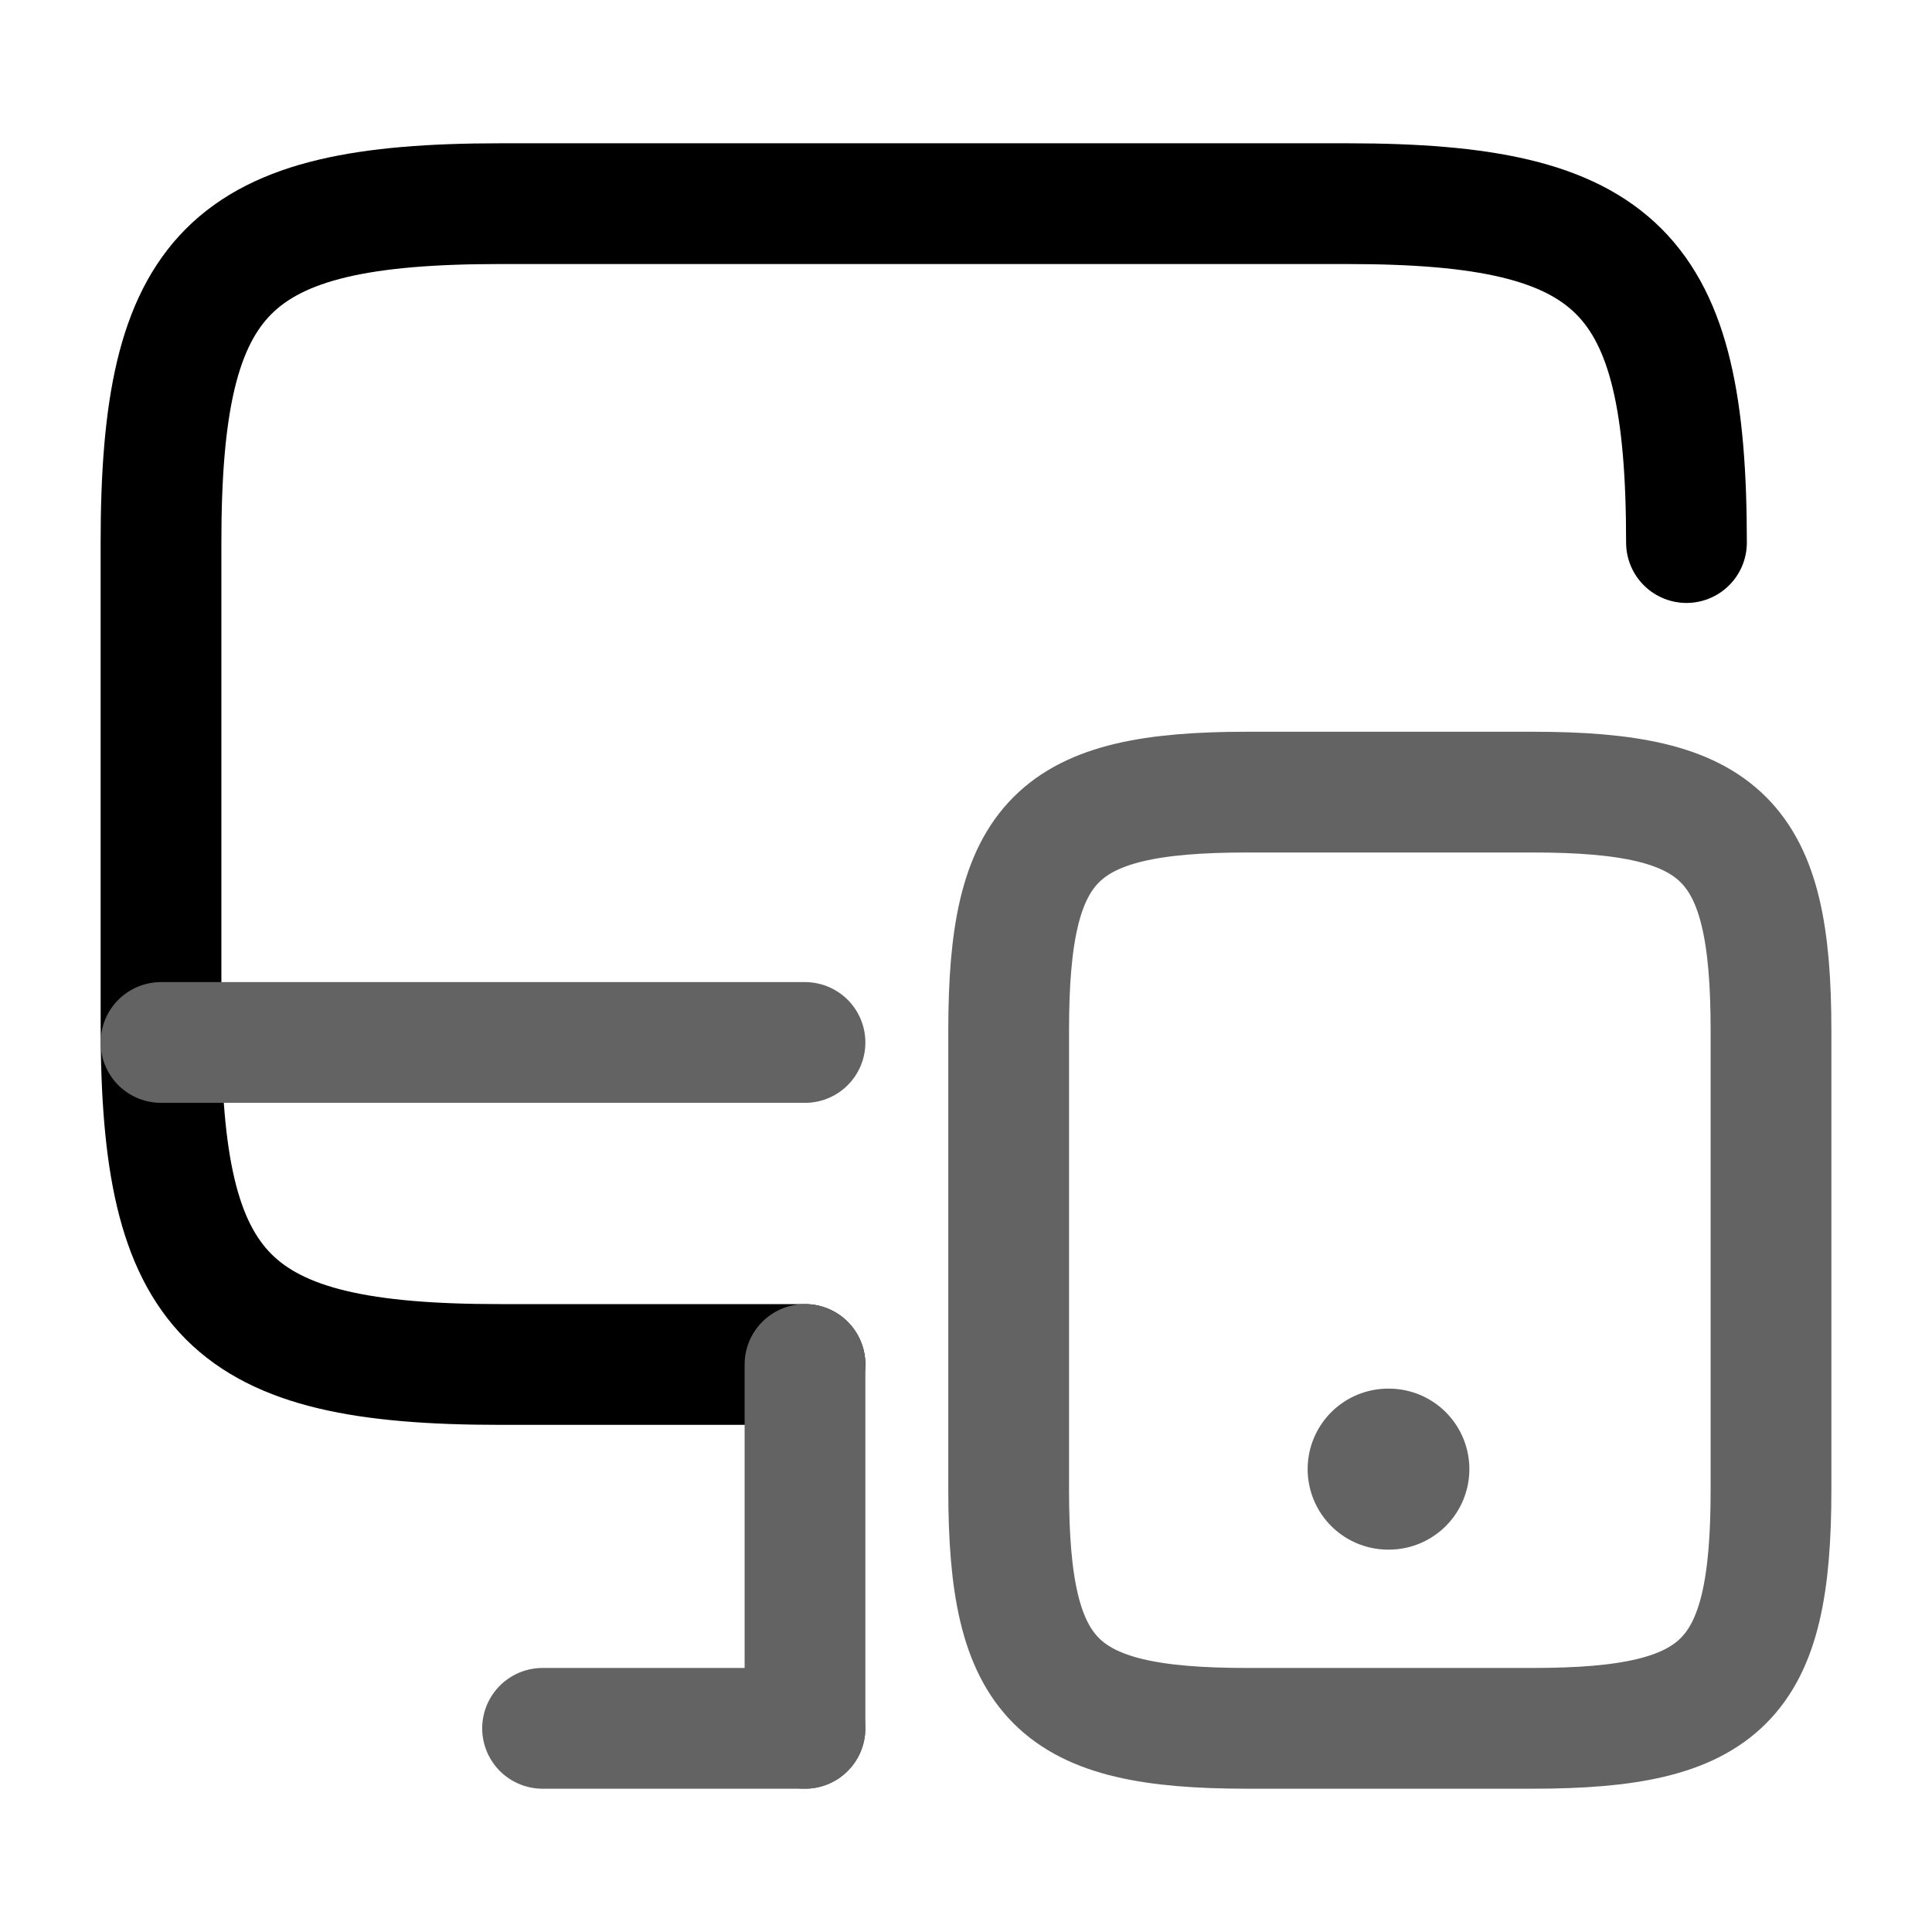
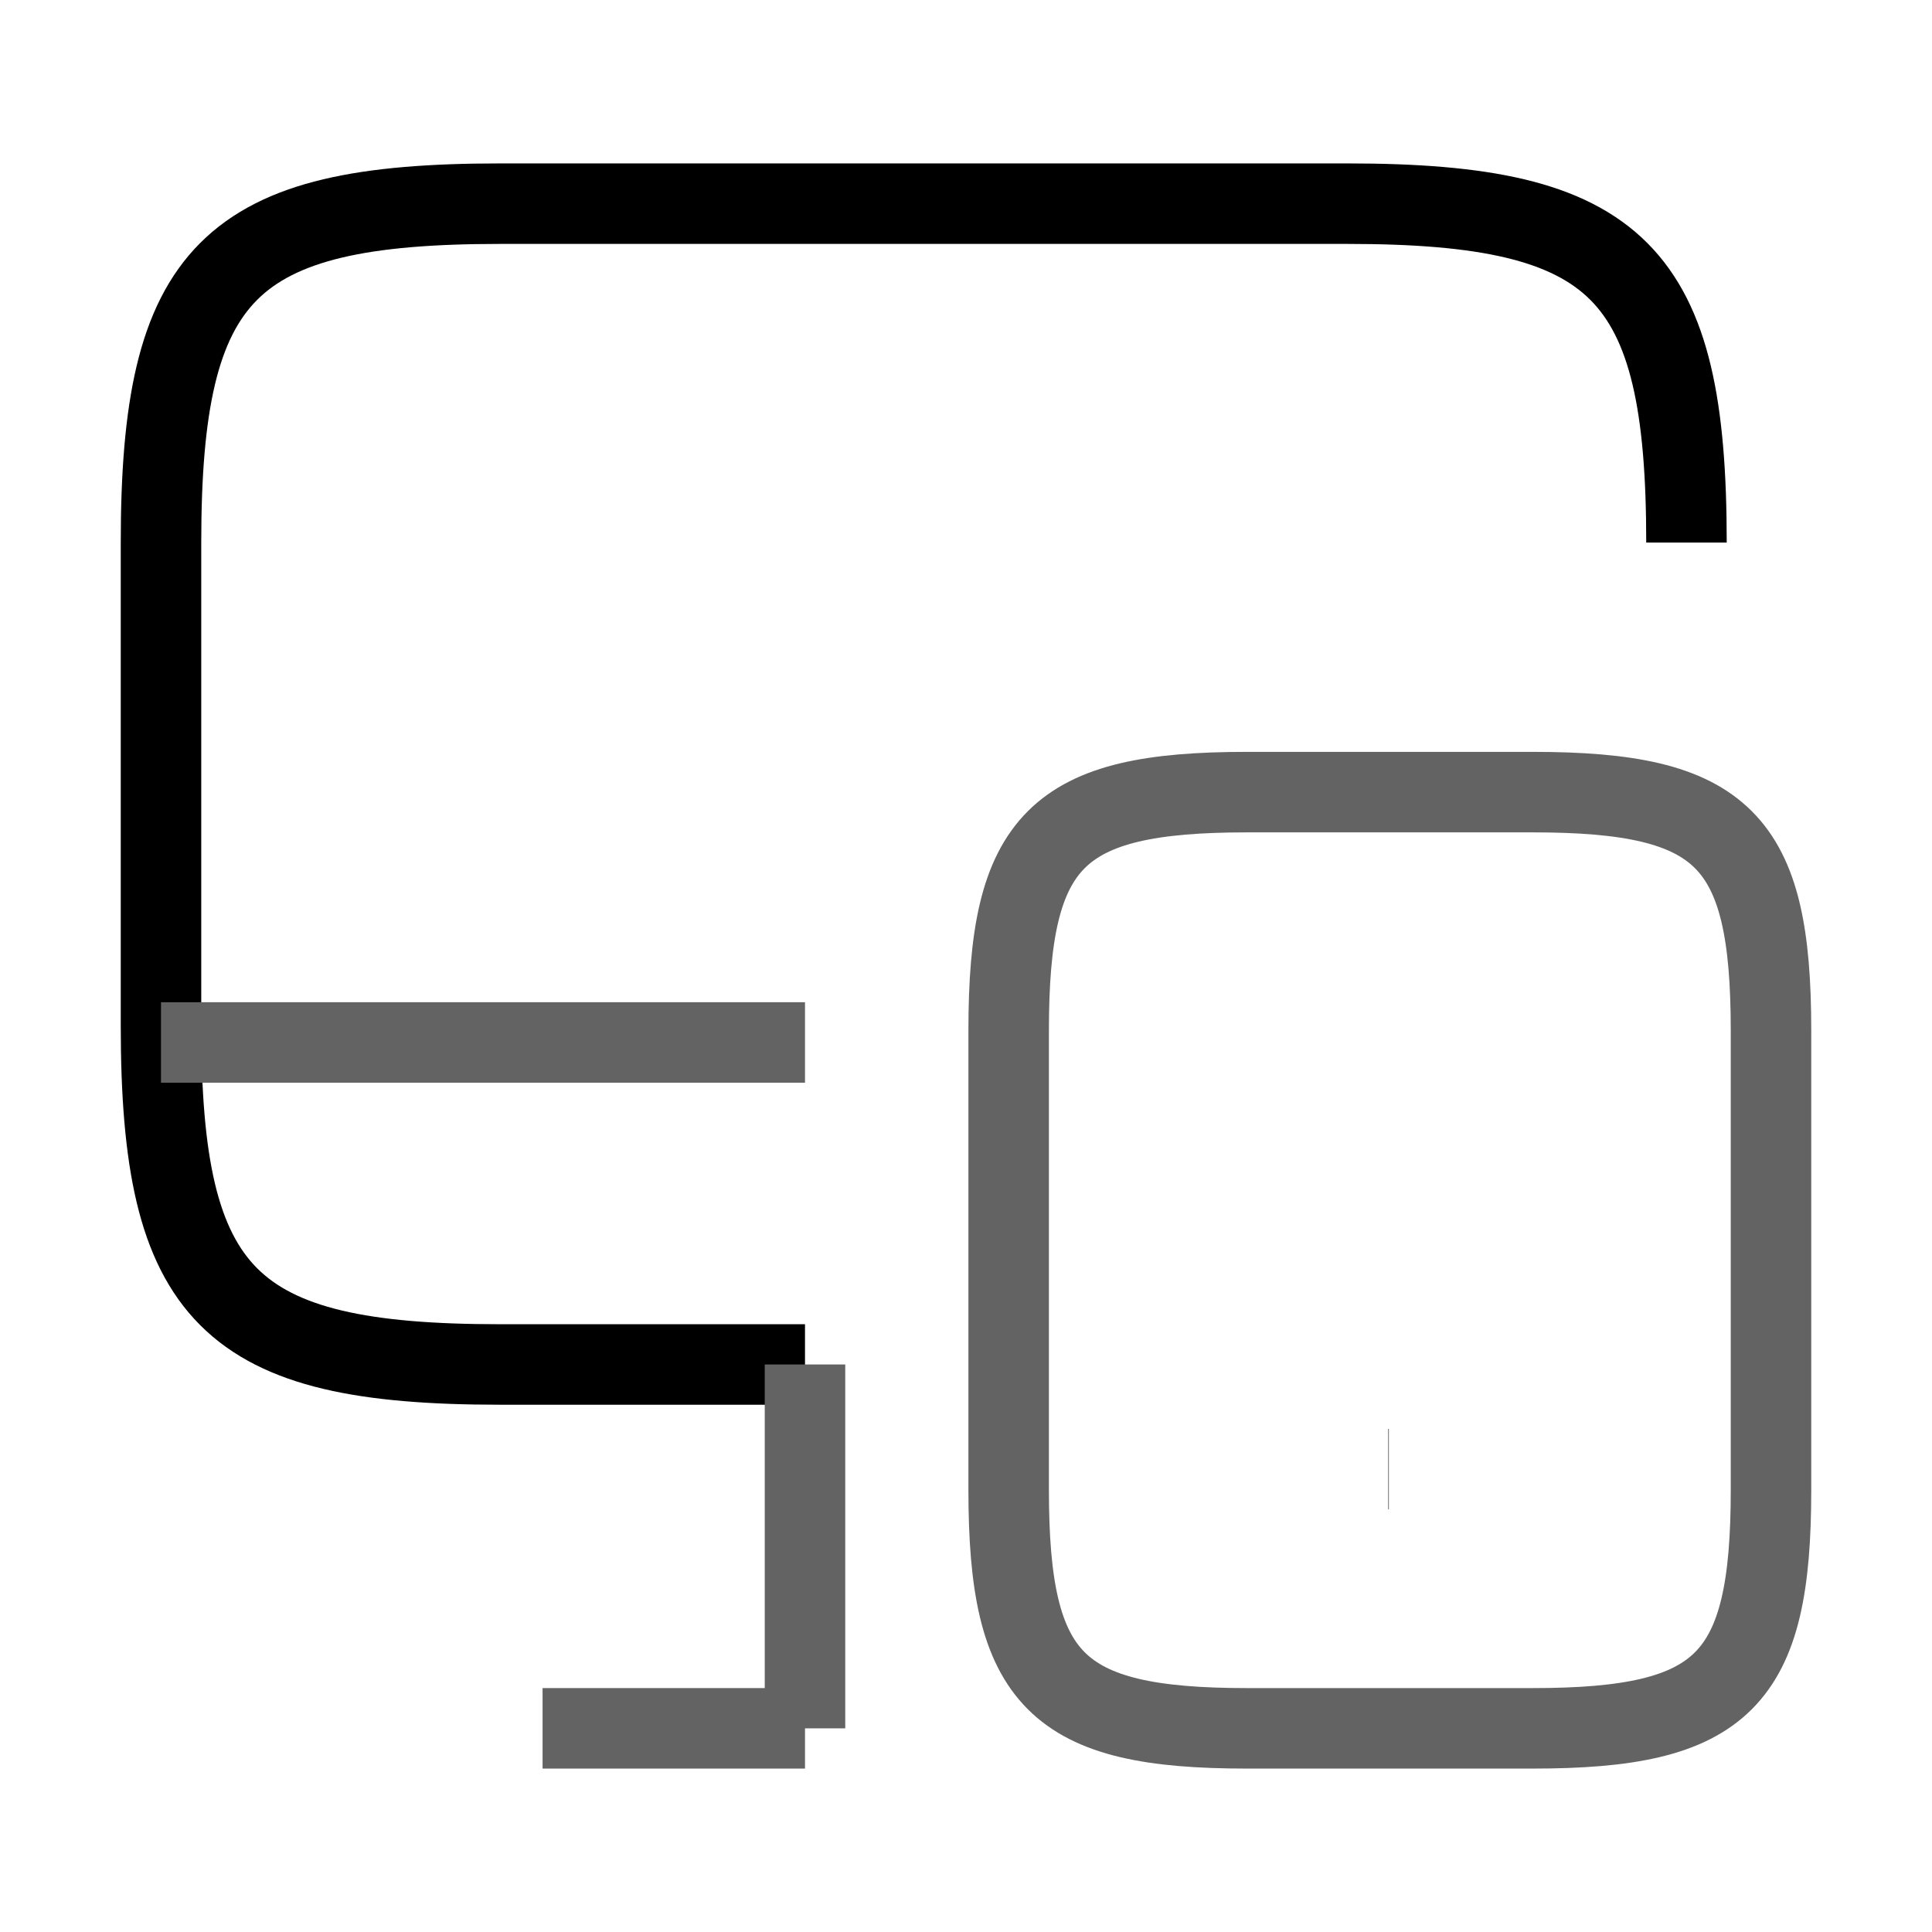
<svg xmlns="http://www.w3.org/2000/svg" width="24" height="24" viewBox="0 0 24 24" fill="none">
-   <path d="M10 16.95H6.21C2.84 16.95 2 16.11 2 12.74V6.74C2 3.37 2.84 2.53 6.21 2.53H16.74C20.11 2.53 20.95 3.37 20.95 6.74" stroke="black" stroke-width="1.5" stroke-linecap="round" stroke-linejoin="round" />
-   <path d="M10 21.47V16.95" stroke="#636363" stroke-width="1.5" stroke-linecap="round" stroke-linejoin="round" />
-   <path d="M2 12.95H10" stroke="#636363" stroke-width="1.5" stroke-linecap="round" stroke-linejoin="round" />
-   <path d="M6.74 21.47H10" stroke="#636363" stroke-width="1.5" stroke-linecap="round" stroke-linejoin="round" />
-   <path d="M22 18.51C22 20.88 21.41 21.47 19.04 21.47H15.49C13.12 21.47 12.53 20.88 12.53 18.51V12.8C12.53 10.43 13.12 9.84 15.49 9.84H19.04C21.41 9.84 22 10.43 22 12.8V18.51Z" stroke="#636363" stroke-width="1.5" stroke-linecap="round" stroke-linejoin="round" />
-   <path d="M17.244 18.25H17.253" stroke="#636363" stroke-width="2" stroke-linecap="round" stroke-linejoin="round" />
+   <path d="M10 16.95H6.21C2.84 16.95 2 16.11 2 12.74V6.74C2 3.37 2.84 2.53 6.21 2.53H16.74C20.11 2.53 20.95 3.37 20.95 6.74" stroke="black" strokeWidth="1.5" strokeLinecap="round" strokeLinejoin="round" />
+   <path d="M10 21.47V16.95" stroke="#636363" strokeWidth="1.5" strokeLinecap="round" strokeLinejoin="round" />
+   <path d="M2 12.95H10" stroke="#636363" strokeWidth="1.5" strokeLinecap="round" strokeLinejoin="round" />
+   <path d="M6.74 21.47H10" stroke="#636363" strokeWidth="1.5" strokeLinecap="round" strokeLinejoin="round" />
+   <path d="M22 18.51C22 20.88 21.41 21.47 19.04 21.47H15.49C13.12 21.47 12.53 20.88 12.53 18.51V12.8C12.53 10.43 13.12 9.84 15.49 9.84H19.04C21.41 9.84 22 10.43 22 12.8V18.51Z" stroke="#636363" strokeWidth="1.5" strokeLinecap="round" strokeLinejoin="round" />
+   <path d="M17.244 18.25H17.253" stroke="#636363" strokeWidth="2" strokeLinecap="round" strokeLinejoin="round" />
</svg>
